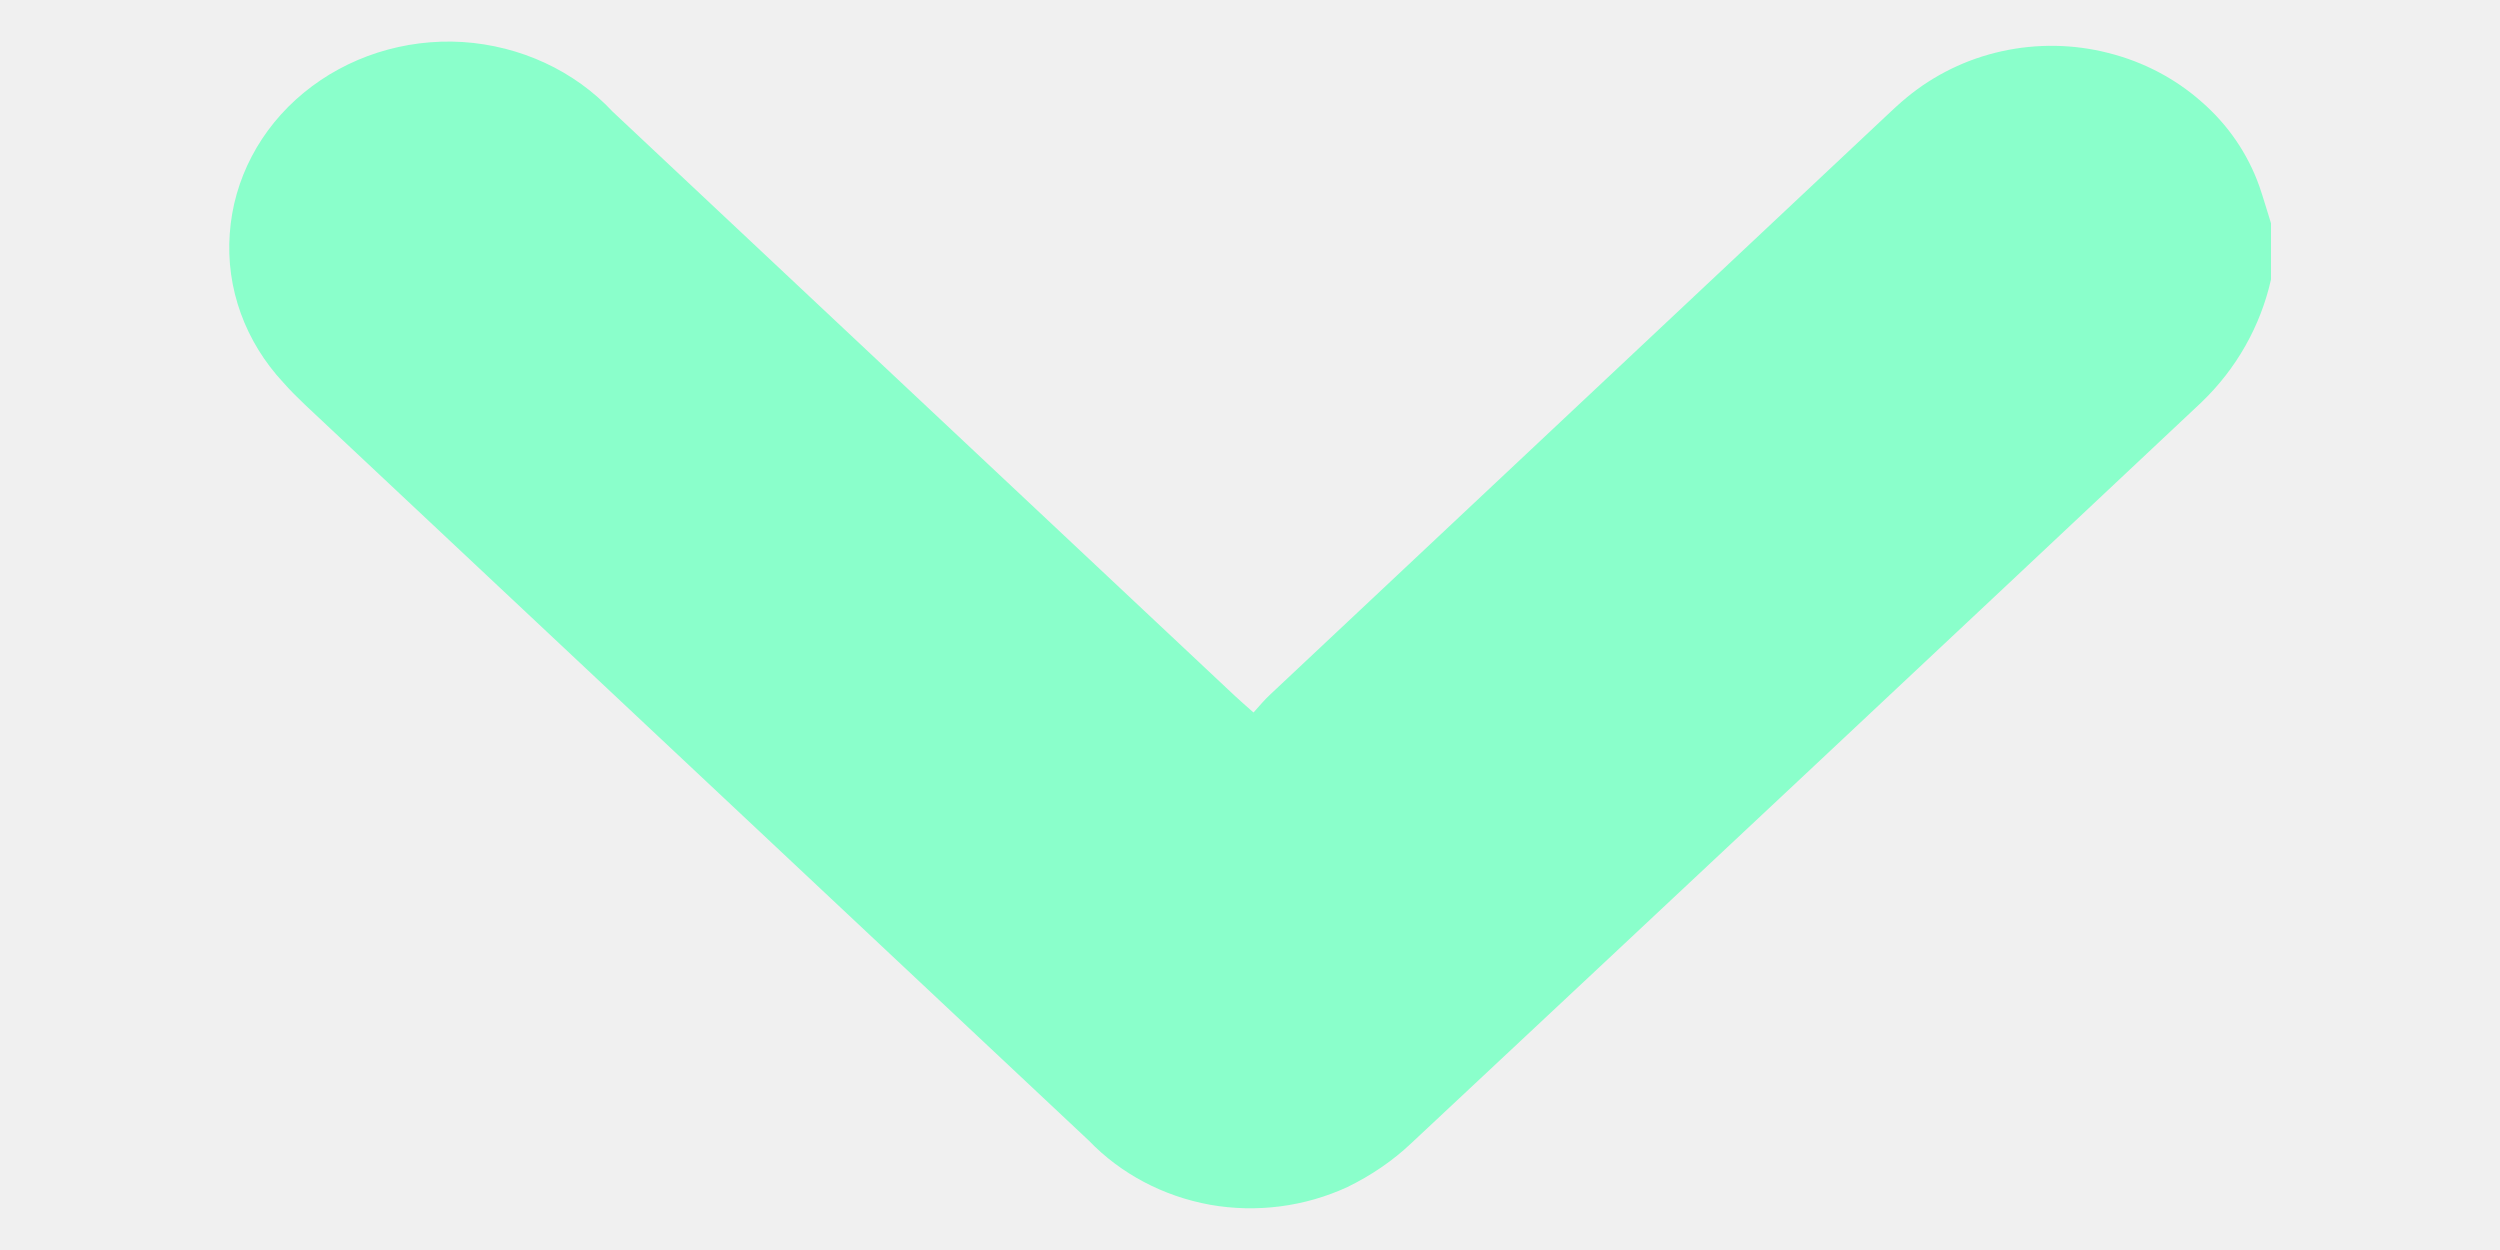
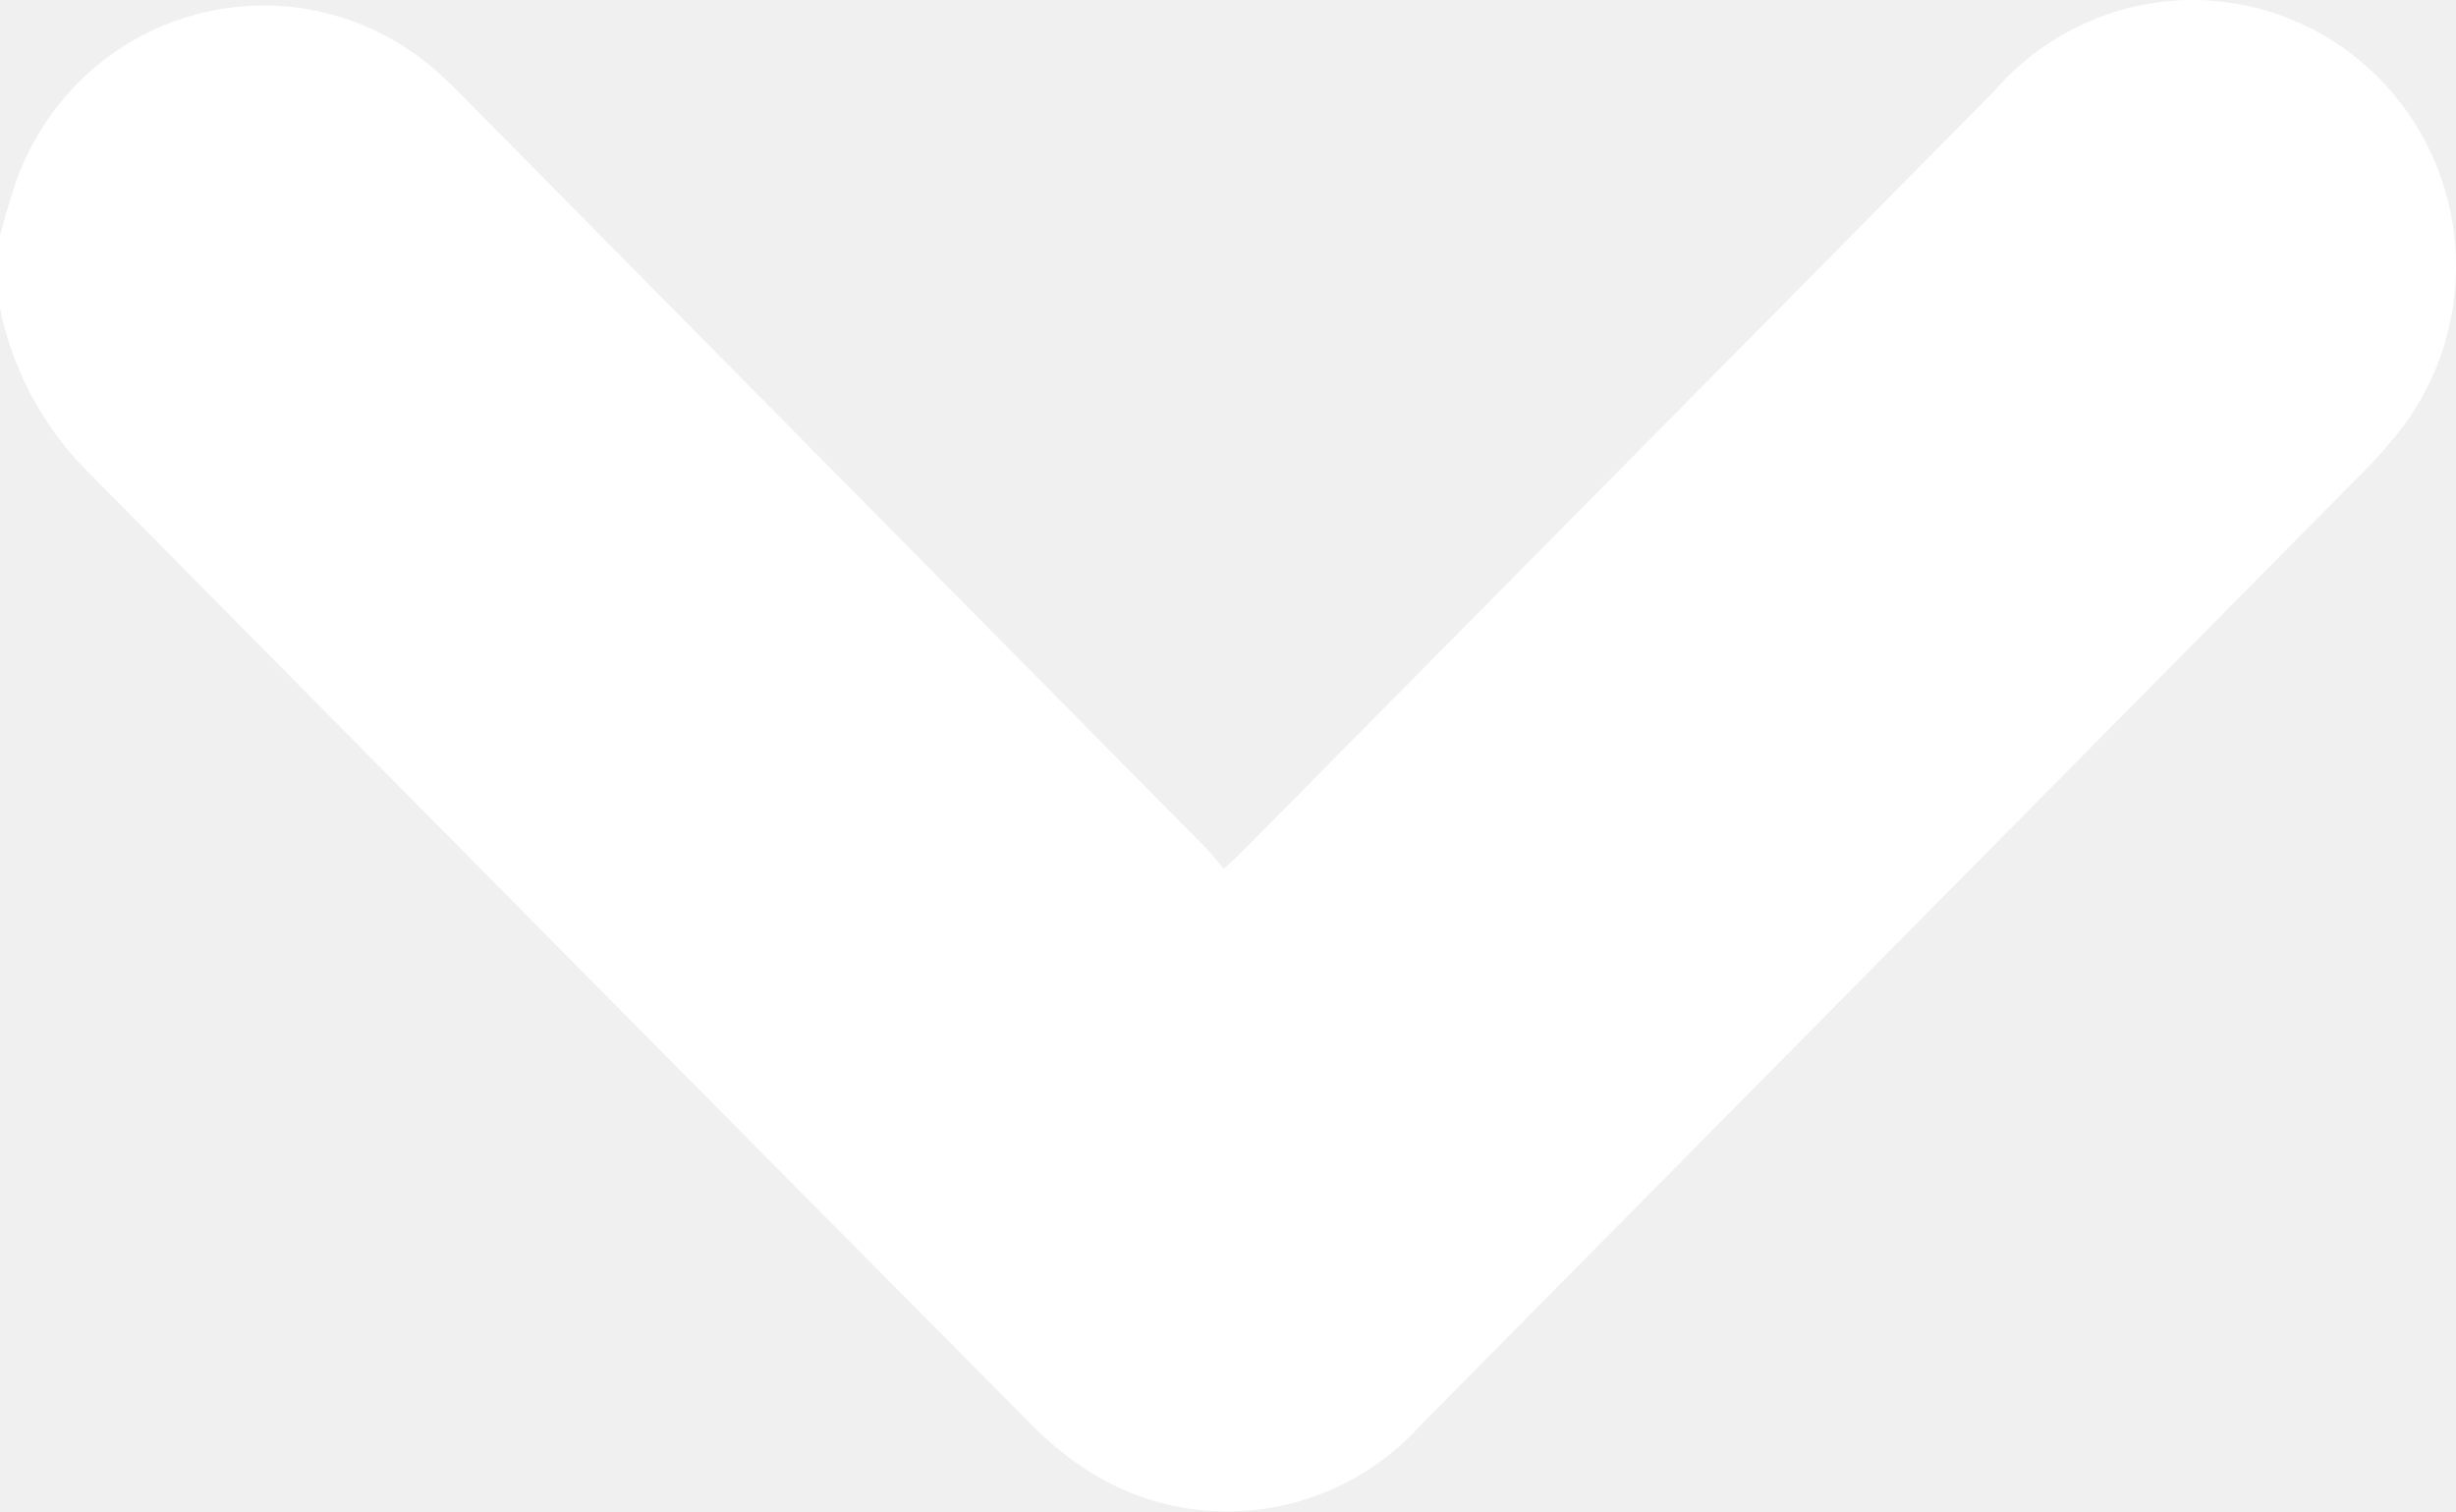
- <svg xmlns="http://www.w3.org/2000/svg" width="10" height="5" viewBox="0 0 10 5" fill="none">
-   <path d="M9.084 0.893C9.068 0.843 9.054 0.793 9.037 0.744C8.991 0.615 8.912 0.499 8.806 0.407C8.701 0.314 8.573 0.247 8.434 0.212C8.294 0.176 8.147 0.174 8.007 0.205C7.866 0.236 7.736 0.3 7.628 0.389C7.596 0.415 7.566 0.444 7.536 0.472L5.082 2.777C5.06 2.797 5.04 2.821 5.014 2.85C4.983 2.823 4.961 2.803 4.939 2.783L2.451 0.447C2.298 0.283 2.082 0.183 1.85 0.168C1.618 0.154 1.39 0.227 1.215 0.371C1.041 0.514 0.934 0.717 0.919 0.935C0.903 1.153 0.981 1.367 1.134 1.531C1.161 1.562 1.19 1.59 1.22 1.619L4.356 4.563C4.483 4.695 4.653 4.785 4.84 4.819C5.026 4.852 5.219 4.827 5.39 4.748C5.484 4.702 5.57 4.644 5.645 4.573C6.699 3.587 7.753 2.599 8.805 1.61C8.946 1.475 9.042 1.304 9.084 1.118V0.893Z" fill="#8AFFCB" />
+ <svg xmlns="http://www.w3.org/2000/svg" width="13" height="8" viewBox="0 0 13 8" fill="none">
+   <path d="M0 1.245C0.025 1.161 0.047 1.074 0.075 0.99C0.148 0.77 0.274 0.571 0.441 0.411C0.609 0.252 0.812 0.137 1.035 0.077C1.257 0.017 1.49 0.013 1.714 0.066C1.938 0.12 2.145 0.228 2.317 0.382C2.368 0.427 2.416 0.475 2.463 0.523L6.37 4.475C6.406 4.51 6.437 4.551 6.478 4.599C6.527 4.554 6.562 4.52 6.597 4.485L10.558 0.48C10.801 0.199 11.146 0.028 11.514 0.003C11.883 -0.021 12.247 0.103 12.525 0.35C12.803 0.596 12.973 0.944 12.997 1.317C13.021 1.691 12.898 2.058 12.654 2.339C12.611 2.392 12.565 2.441 12.517 2.49L7.526 7.537C7.323 7.764 7.053 7.918 6.756 7.975C6.458 8.033 6.151 7.99 5.88 7.854C5.73 7.776 5.593 7.675 5.473 7.554C3.795 5.864 2.119 4.17 0.443 2.475C0.219 2.242 0.065 1.95 0 1.632V1.245Z" fill="white" />
</svg>
